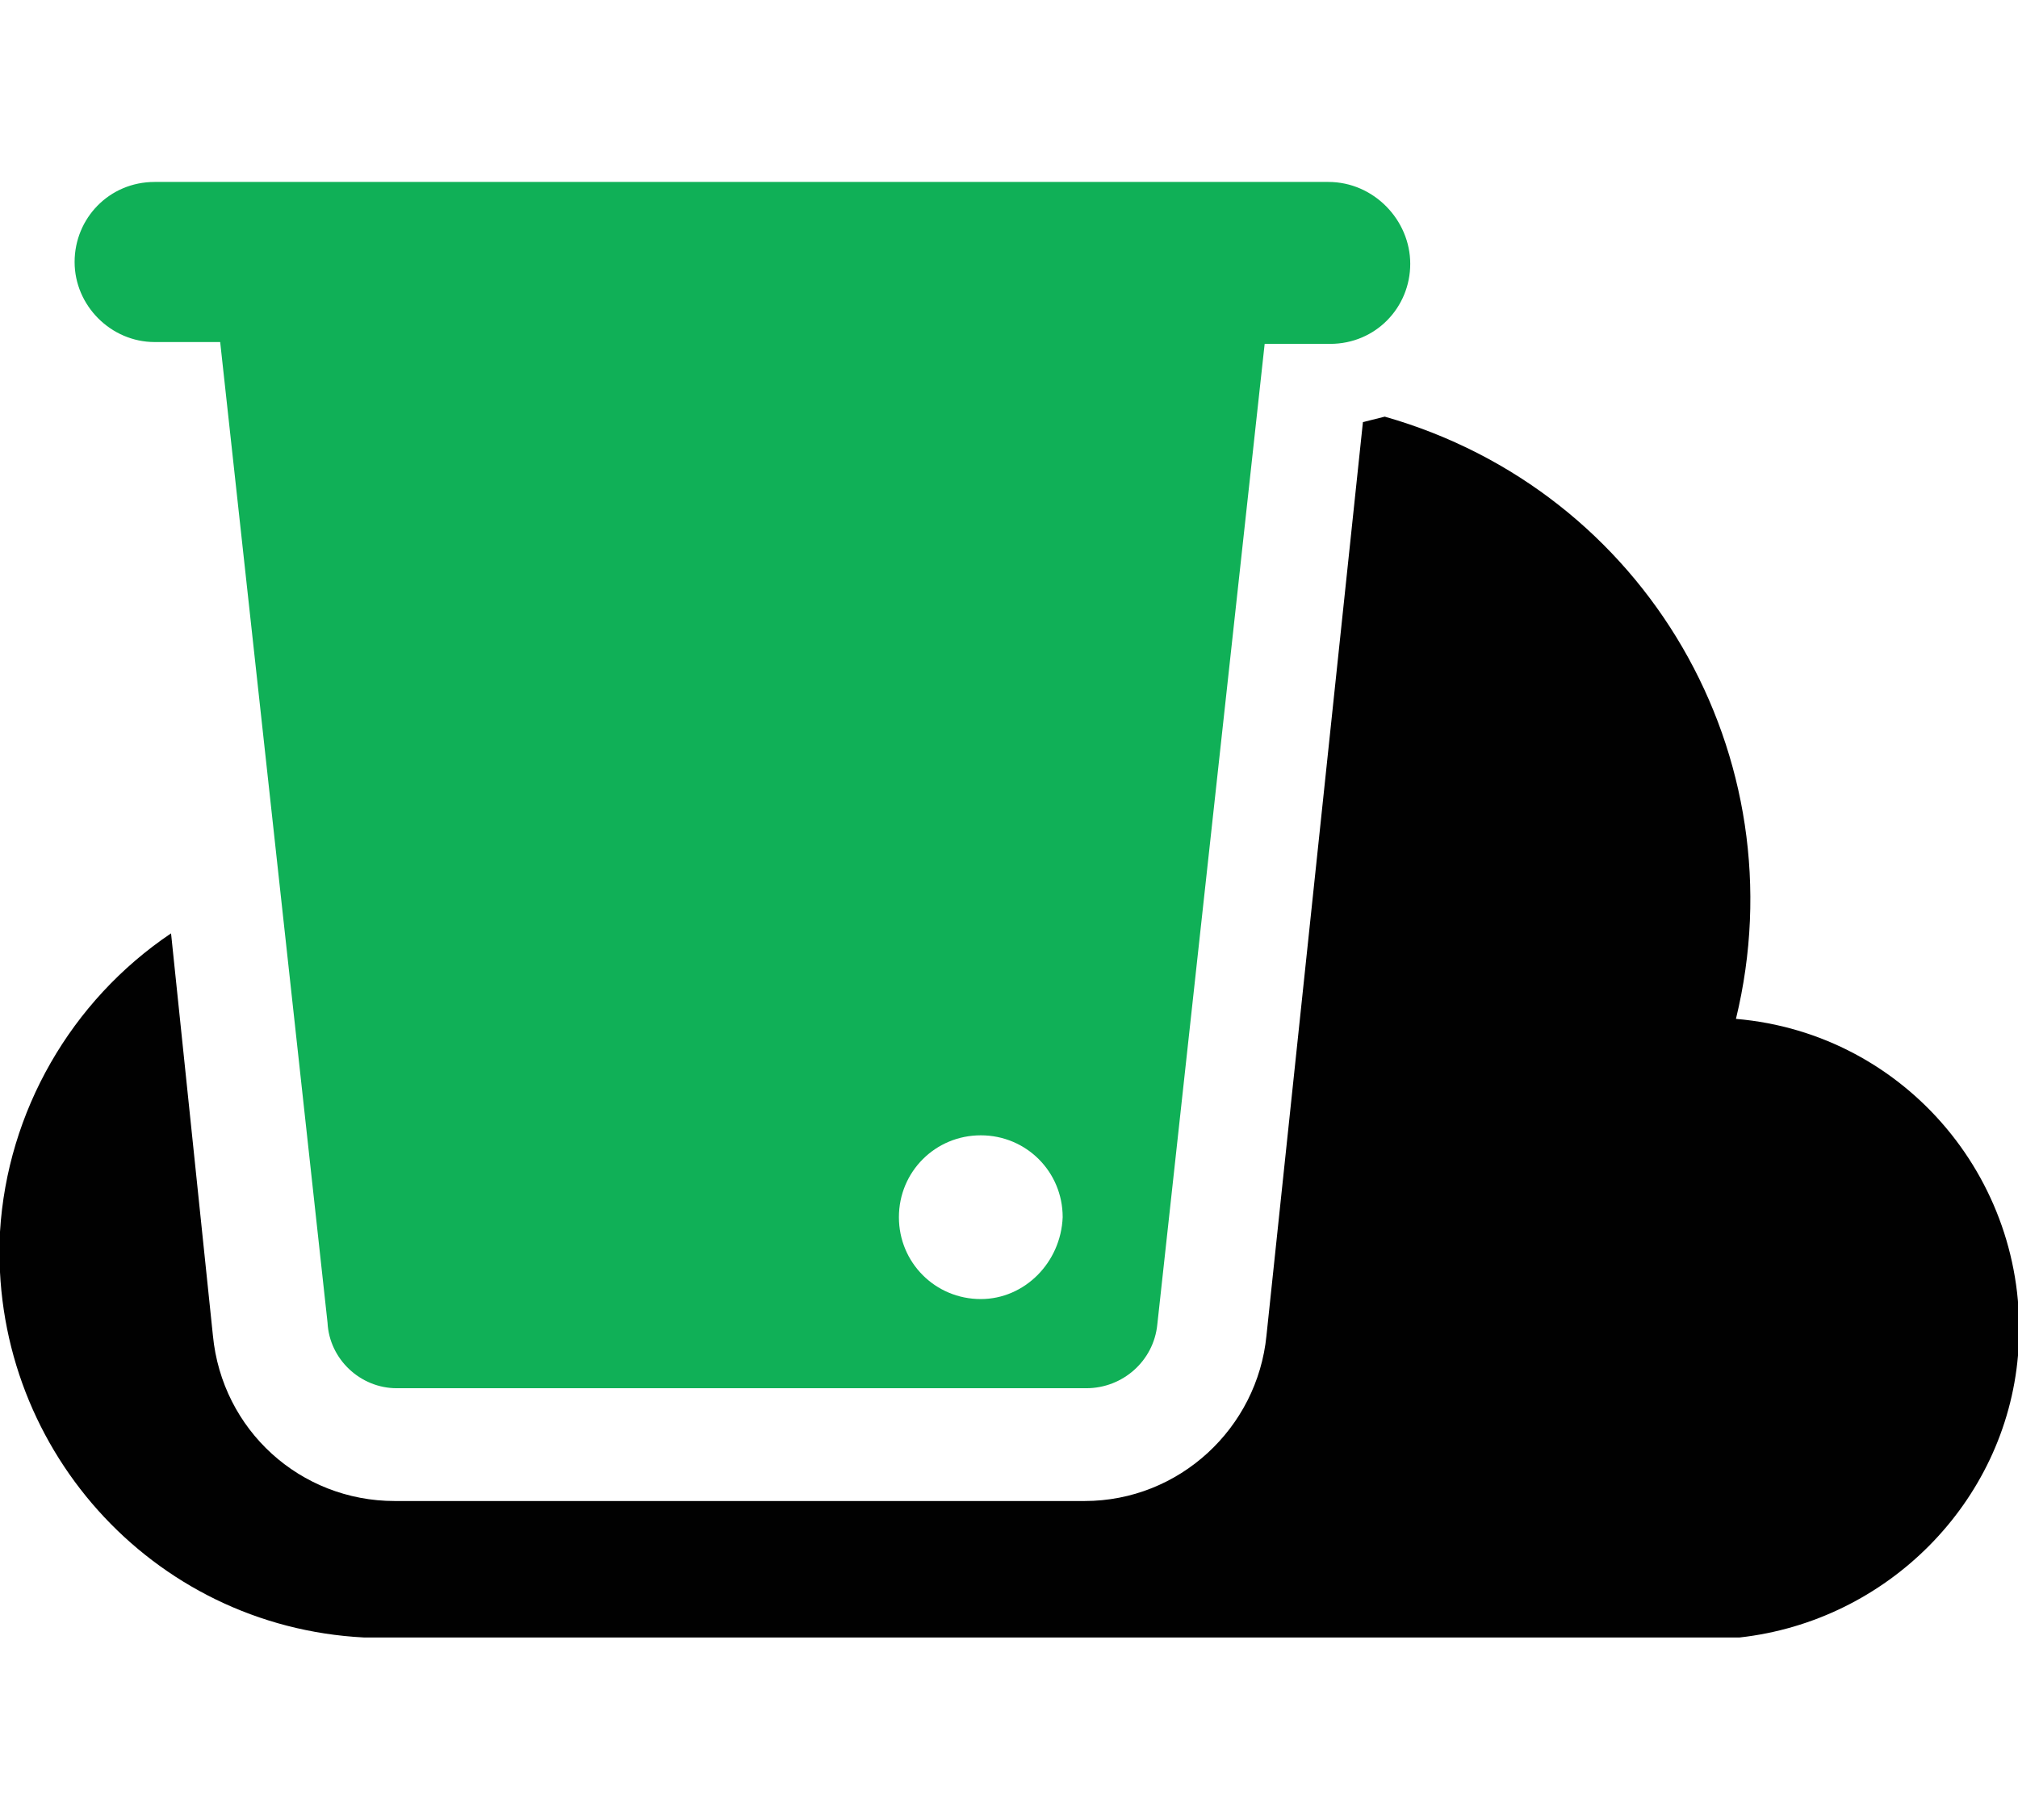
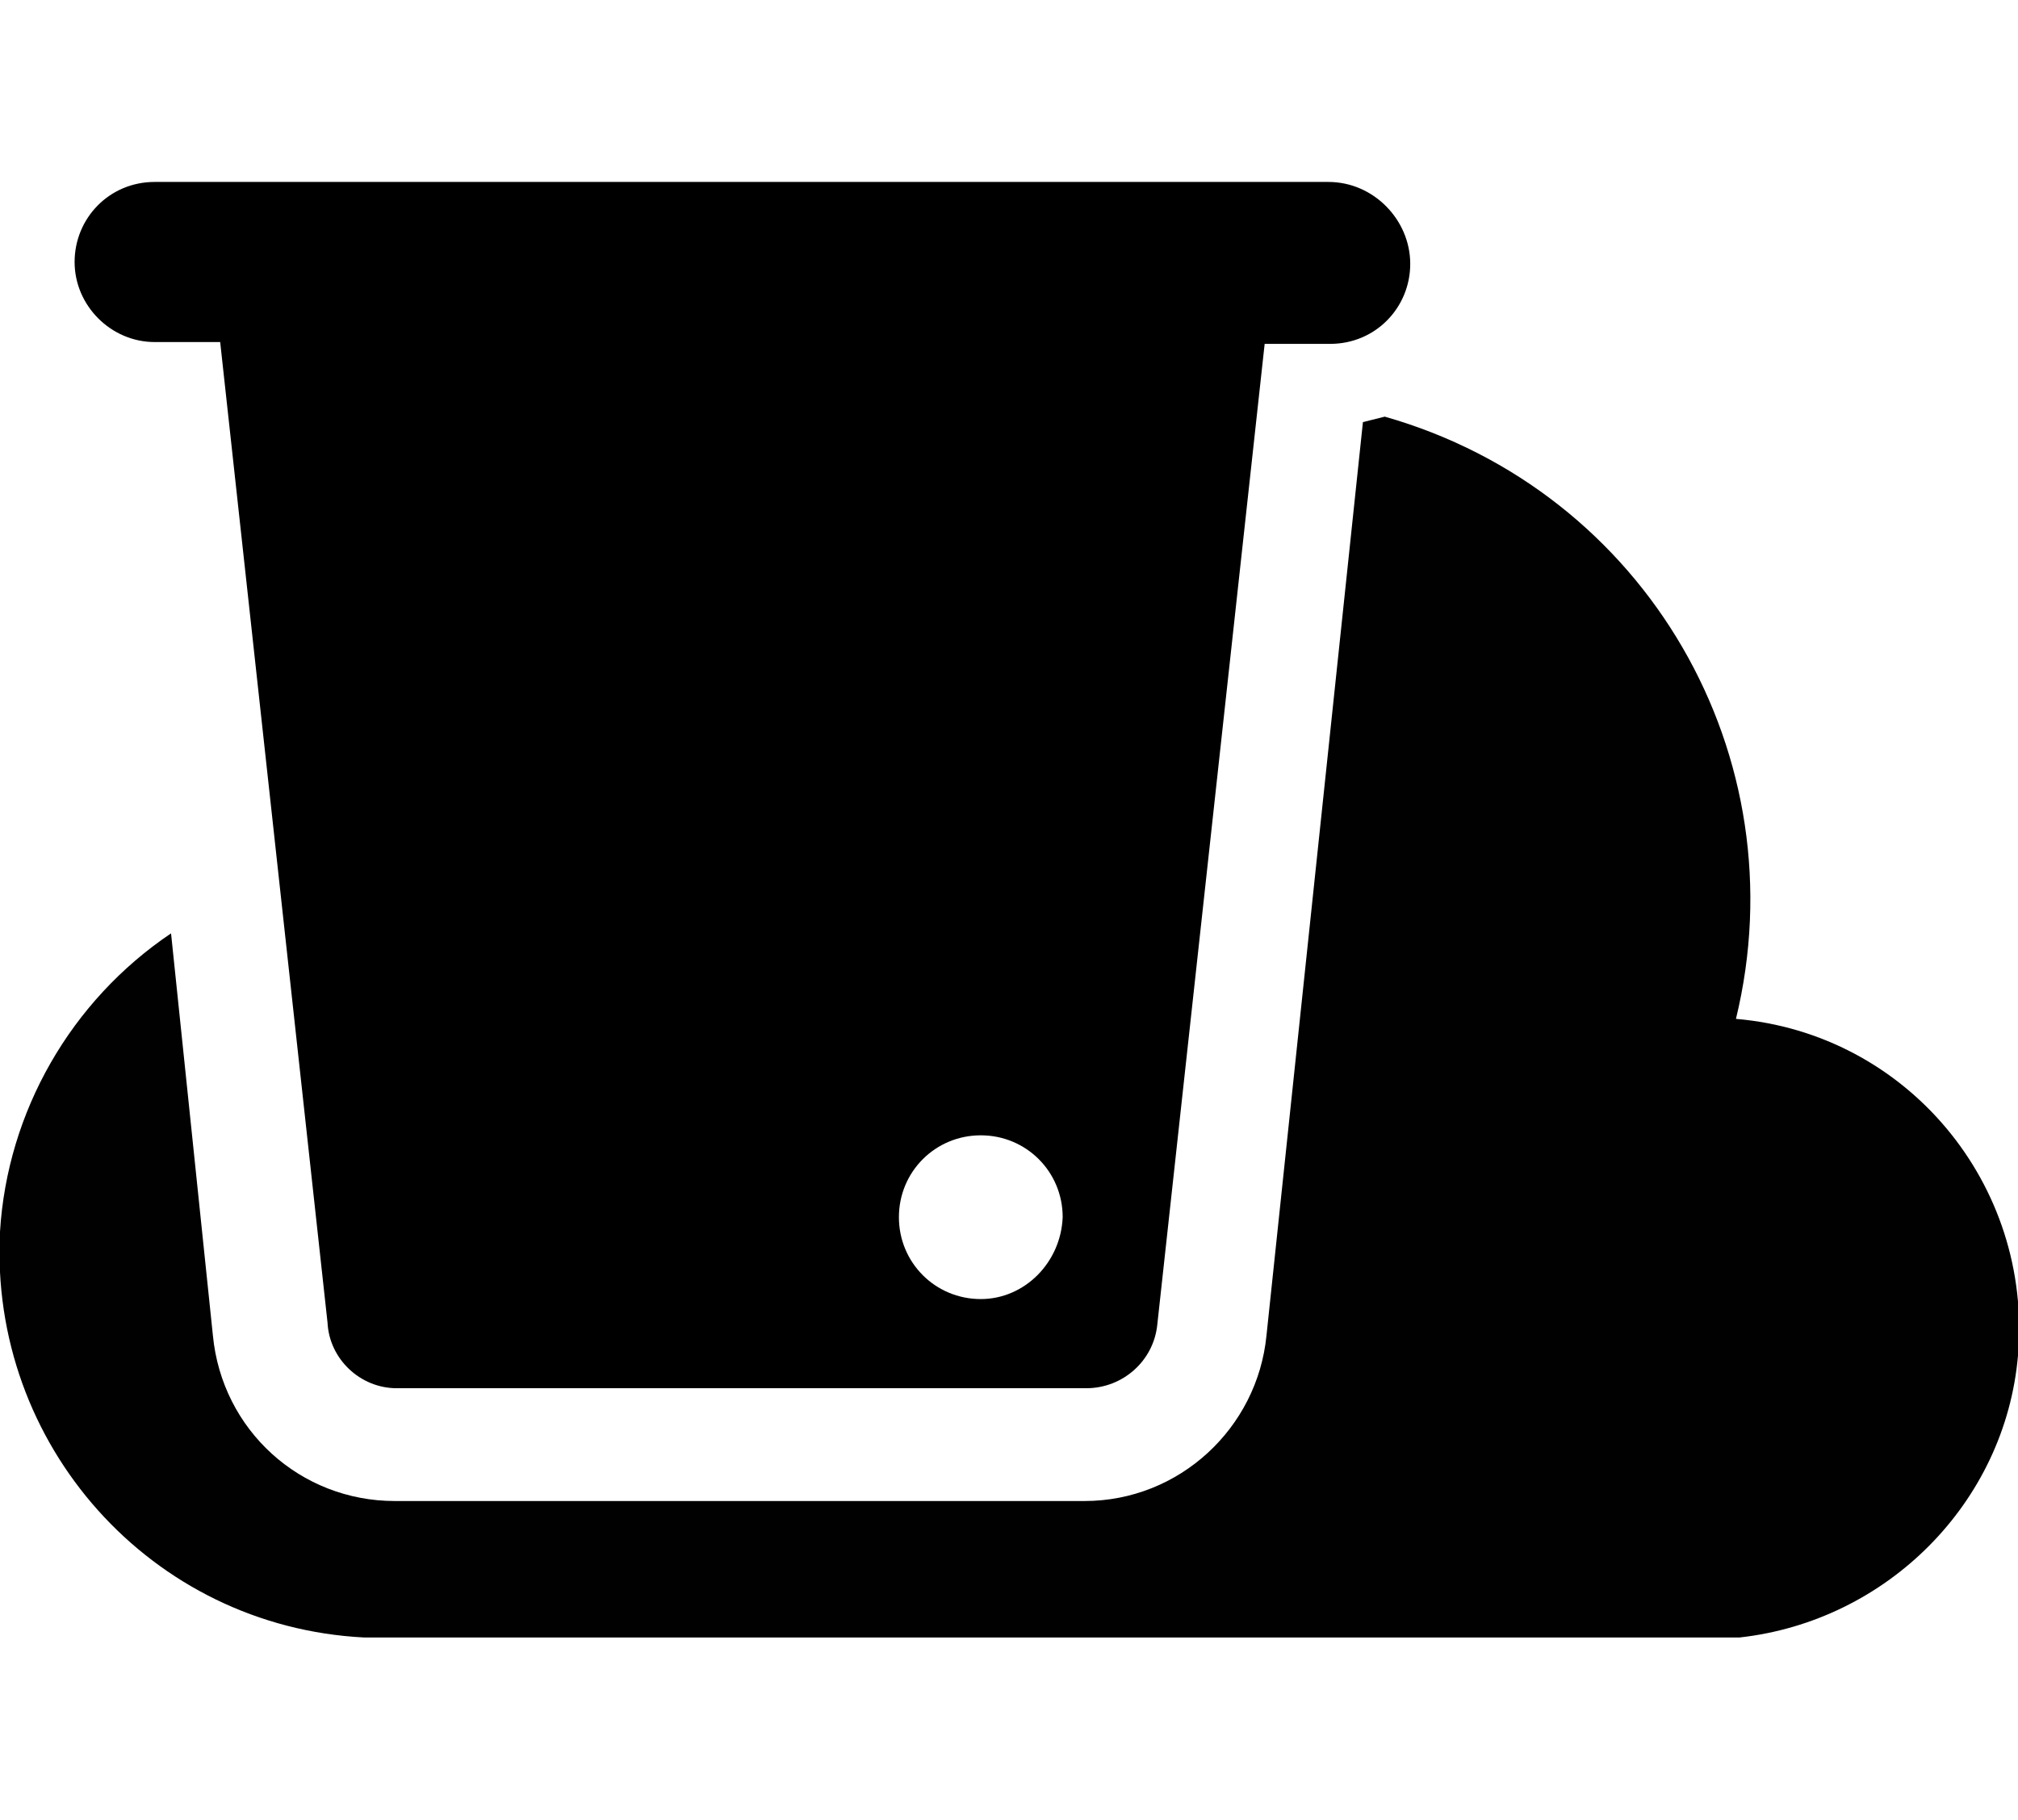
<svg xmlns="http://www.w3.org/2000/svg" version="1.1" id="Layer_1" x="0px" y="0px" viewBox="0 0 110.9 100" style="enable-background:new 0 0 110.9 100;" xml:space="preserve">
  <style type="text/css">
- 	.st0{fill:#010101;}
- 	.st1{fill:#10B057;}
+ 	.st0-a3cd3bc2538574e9ce1089d223b8578b{fill:#010101;}
+ 	.st1-a3cd3bc2538574e9ce1089d223b8578b{fill:currentColor;}
</style>
  <g>
    <g id="Layer_1-2">
-       <path class="st0" d="M95.6,90L95.6,90H20C8.3,89.4-0.6,79.4,0,67.7C0.4,61.1,3.9,55,9.4,51.3l2.3,22.1c0.5,5.2,4.8,9.1,10,9.1    h37.9c5.2,0,9.5-4,10-9.1l5.3-50.2c0.4-0.1,0.8-0.2,1.2-0.3C90.5,27,98.9,41.6,95.4,56c9.4,0.8,16.3,9.1,15.5,18.5    C110.2,82.6,103.7,89.1,95.6,90L95.6,90z" />
-       <path class="st1" d="M73,10H8.5c-2.5,0-4.4,2-4.4,4.4s2,4.4,4.4,4.4h3.6L18,72.7c0.1,2,1.8,3.6,3.8,3.6h37.9c2,0,3.7-1.5,3.9-3.5    l5.9-53.9h3.6c2.5,0,4.4-2,4.4-4.4S75.5,10,73,10L73,10z M53.9,71.4c-2.5,0-4.5-2-4.5-4.5c0-2.5,2-4.5,4.5-4.5s4.5,2,4.5,4.5    c0,0,0,0,0,0C58.3,69.4,56.3,71.4,53.9,71.4z" />
+       <path class="st0-a3cd3bc2538574e9ce1089d223b8578b" d="M95.6,90L95.6,90H20C8.3,89.4-0.6,79.4,0,67.7C0.4,61.1,3.9,55,9.4,51.3l2.3,22.1c0.5,5.2,4.8,9.1,10,9.1    h37.9c5.2,0,9.5-4,10-9.1l5.3-50.2c0.4-0.1,0.8-0.2,1.2-0.3C90.5,27,98.9,41.6,95.4,56c9.4,0.8,16.3,9.1,15.5,18.5    C110.2,82.6,103.7,89.1,95.6,90L95.6,90z" />
+       <path class="st1-a3cd3bc2538574e9ce1089d223b8578b" d="M73,10H8.5c-2.5,0-4.4,2-4.4,4.4s2,4.4,4.4,4.4h3.6L18,72.7c0.1,2,1.8,3.6,3.8,3.6h37.9c2,0,3.7-1.5,3.9-3.5    l5.9-53.9h3.6c2.5,0,4.4-2,4.4-4.4S75.5,10,73,10L73,10z M53.9,71.4c-2.5,0-4.5-2-4.5-4.5c0-2.5,2-4.5,4.5-4.5s4.5,2,4.5,4.5    c0,0,0,0,0,0C58.3,69.4,56.3,71.4,53.9,71.4z" />
    </g>
  </g>
</svg>
